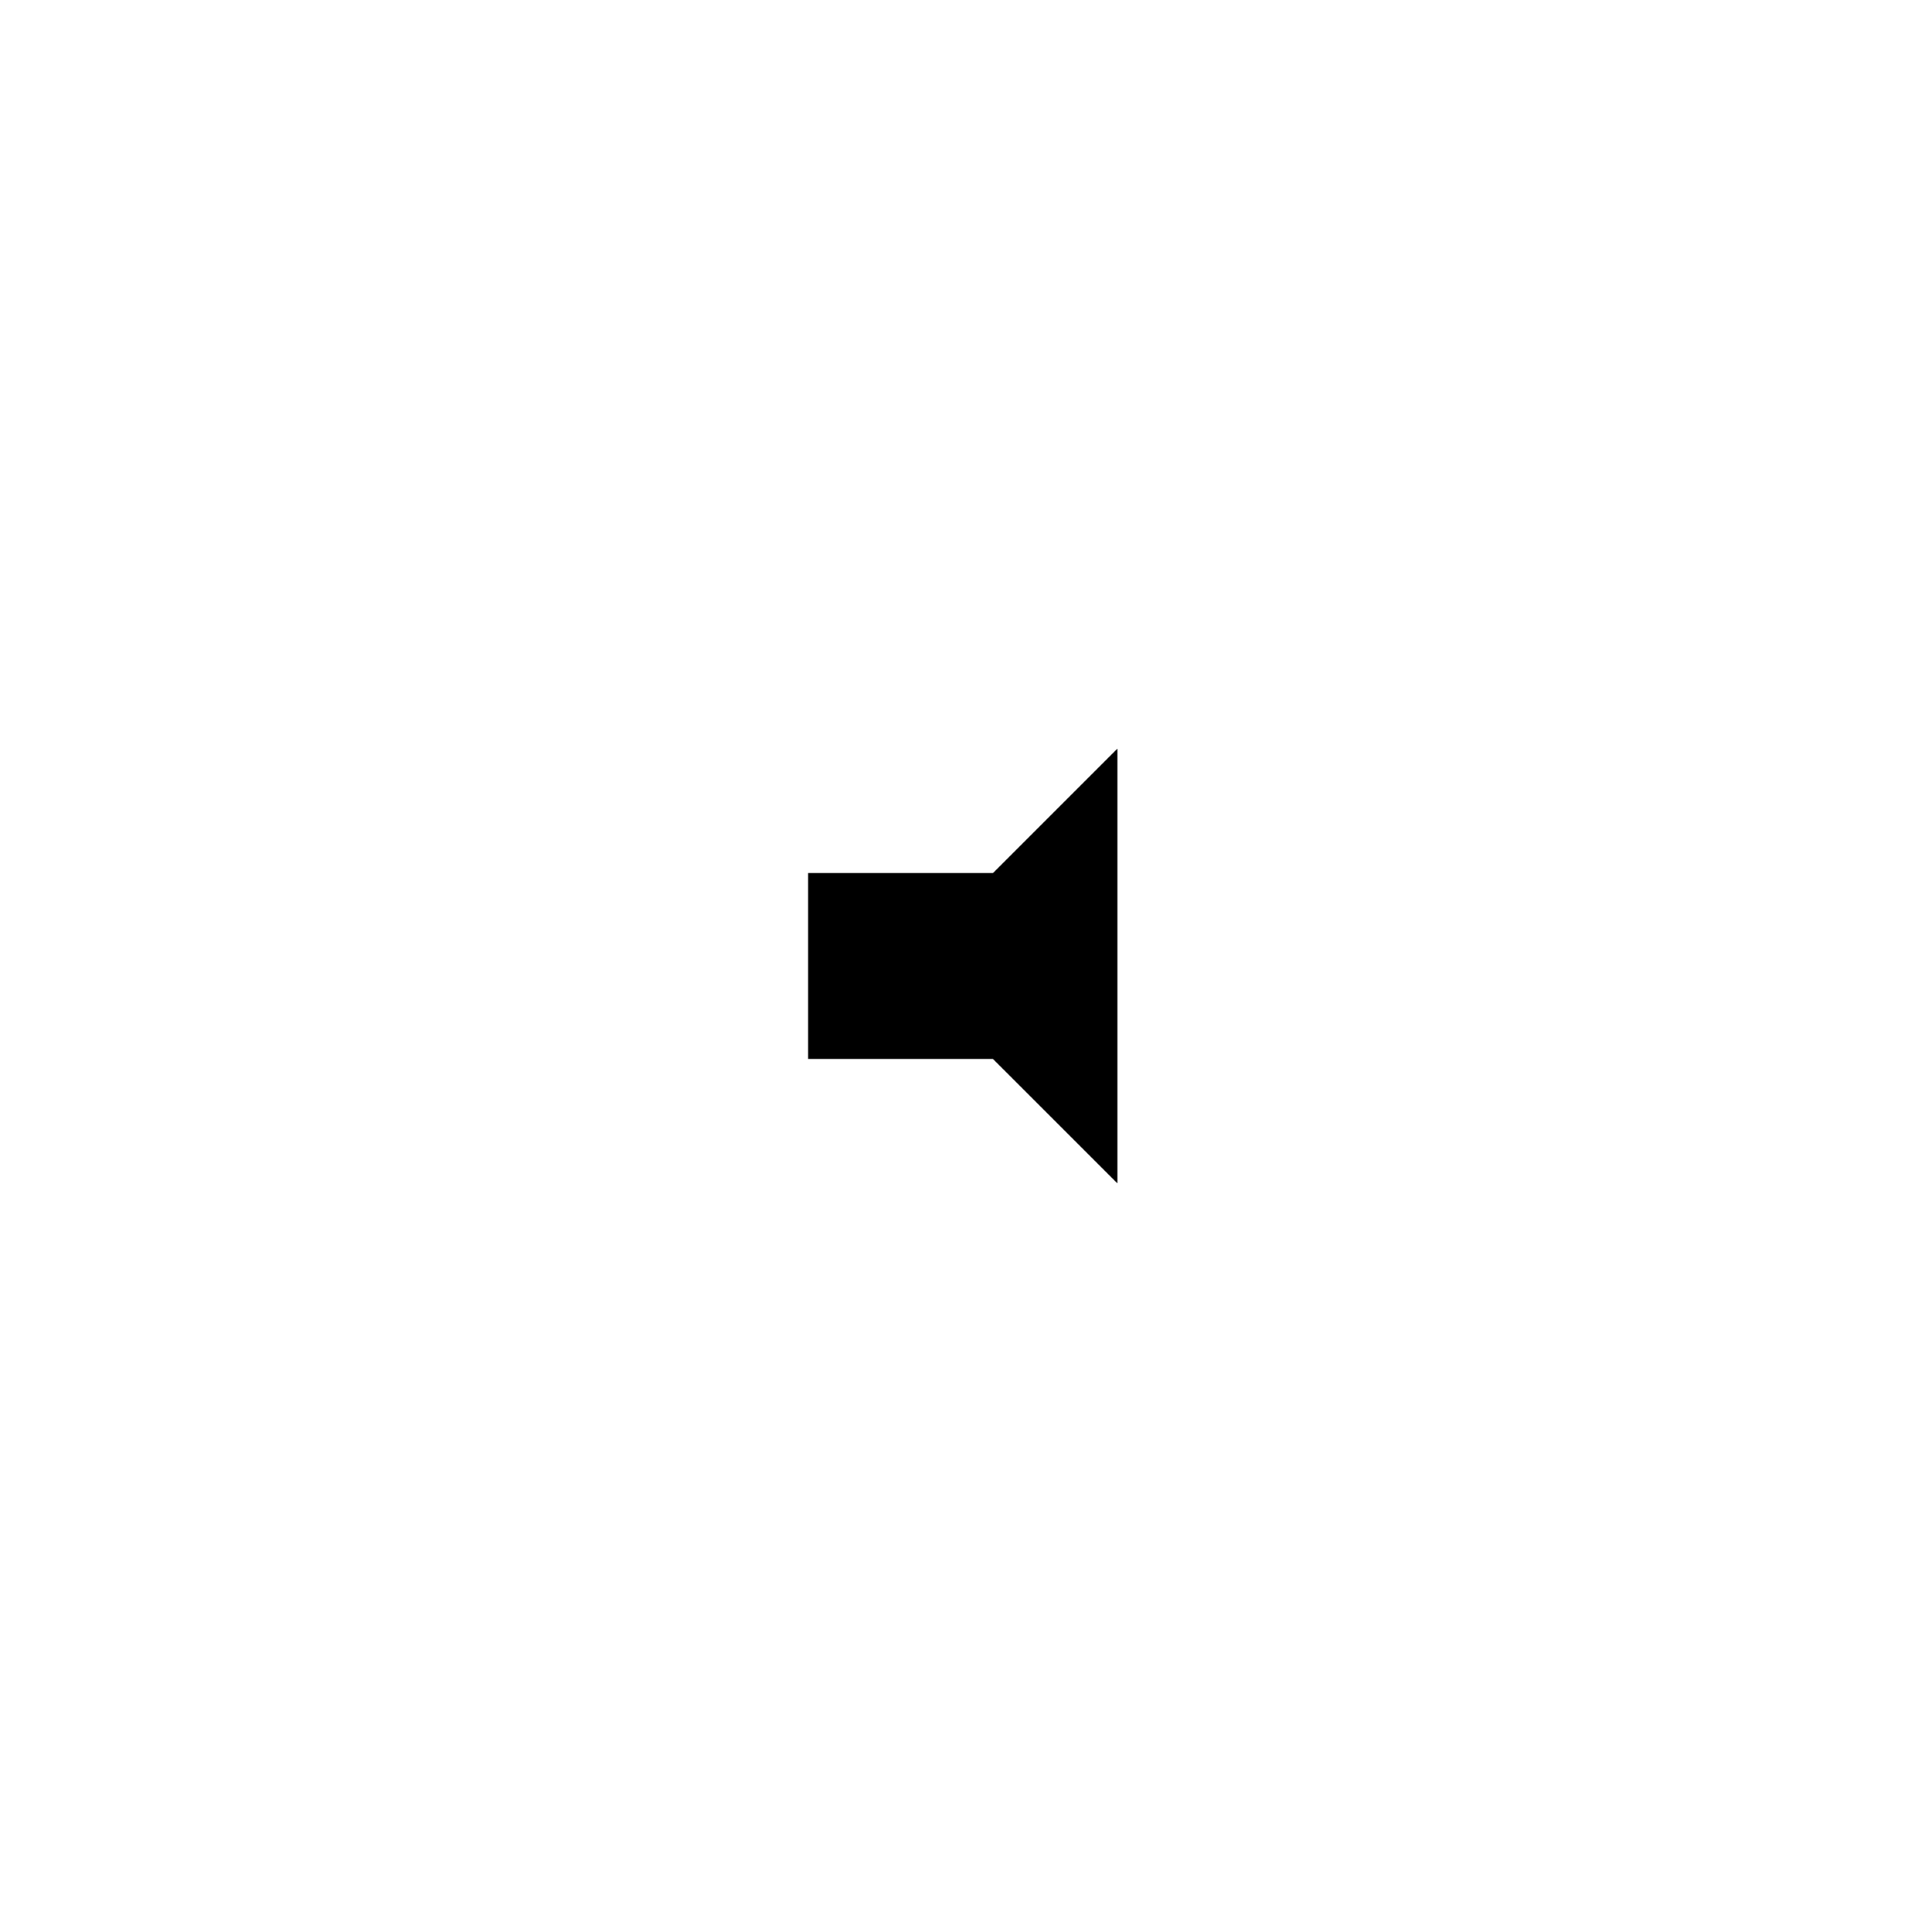
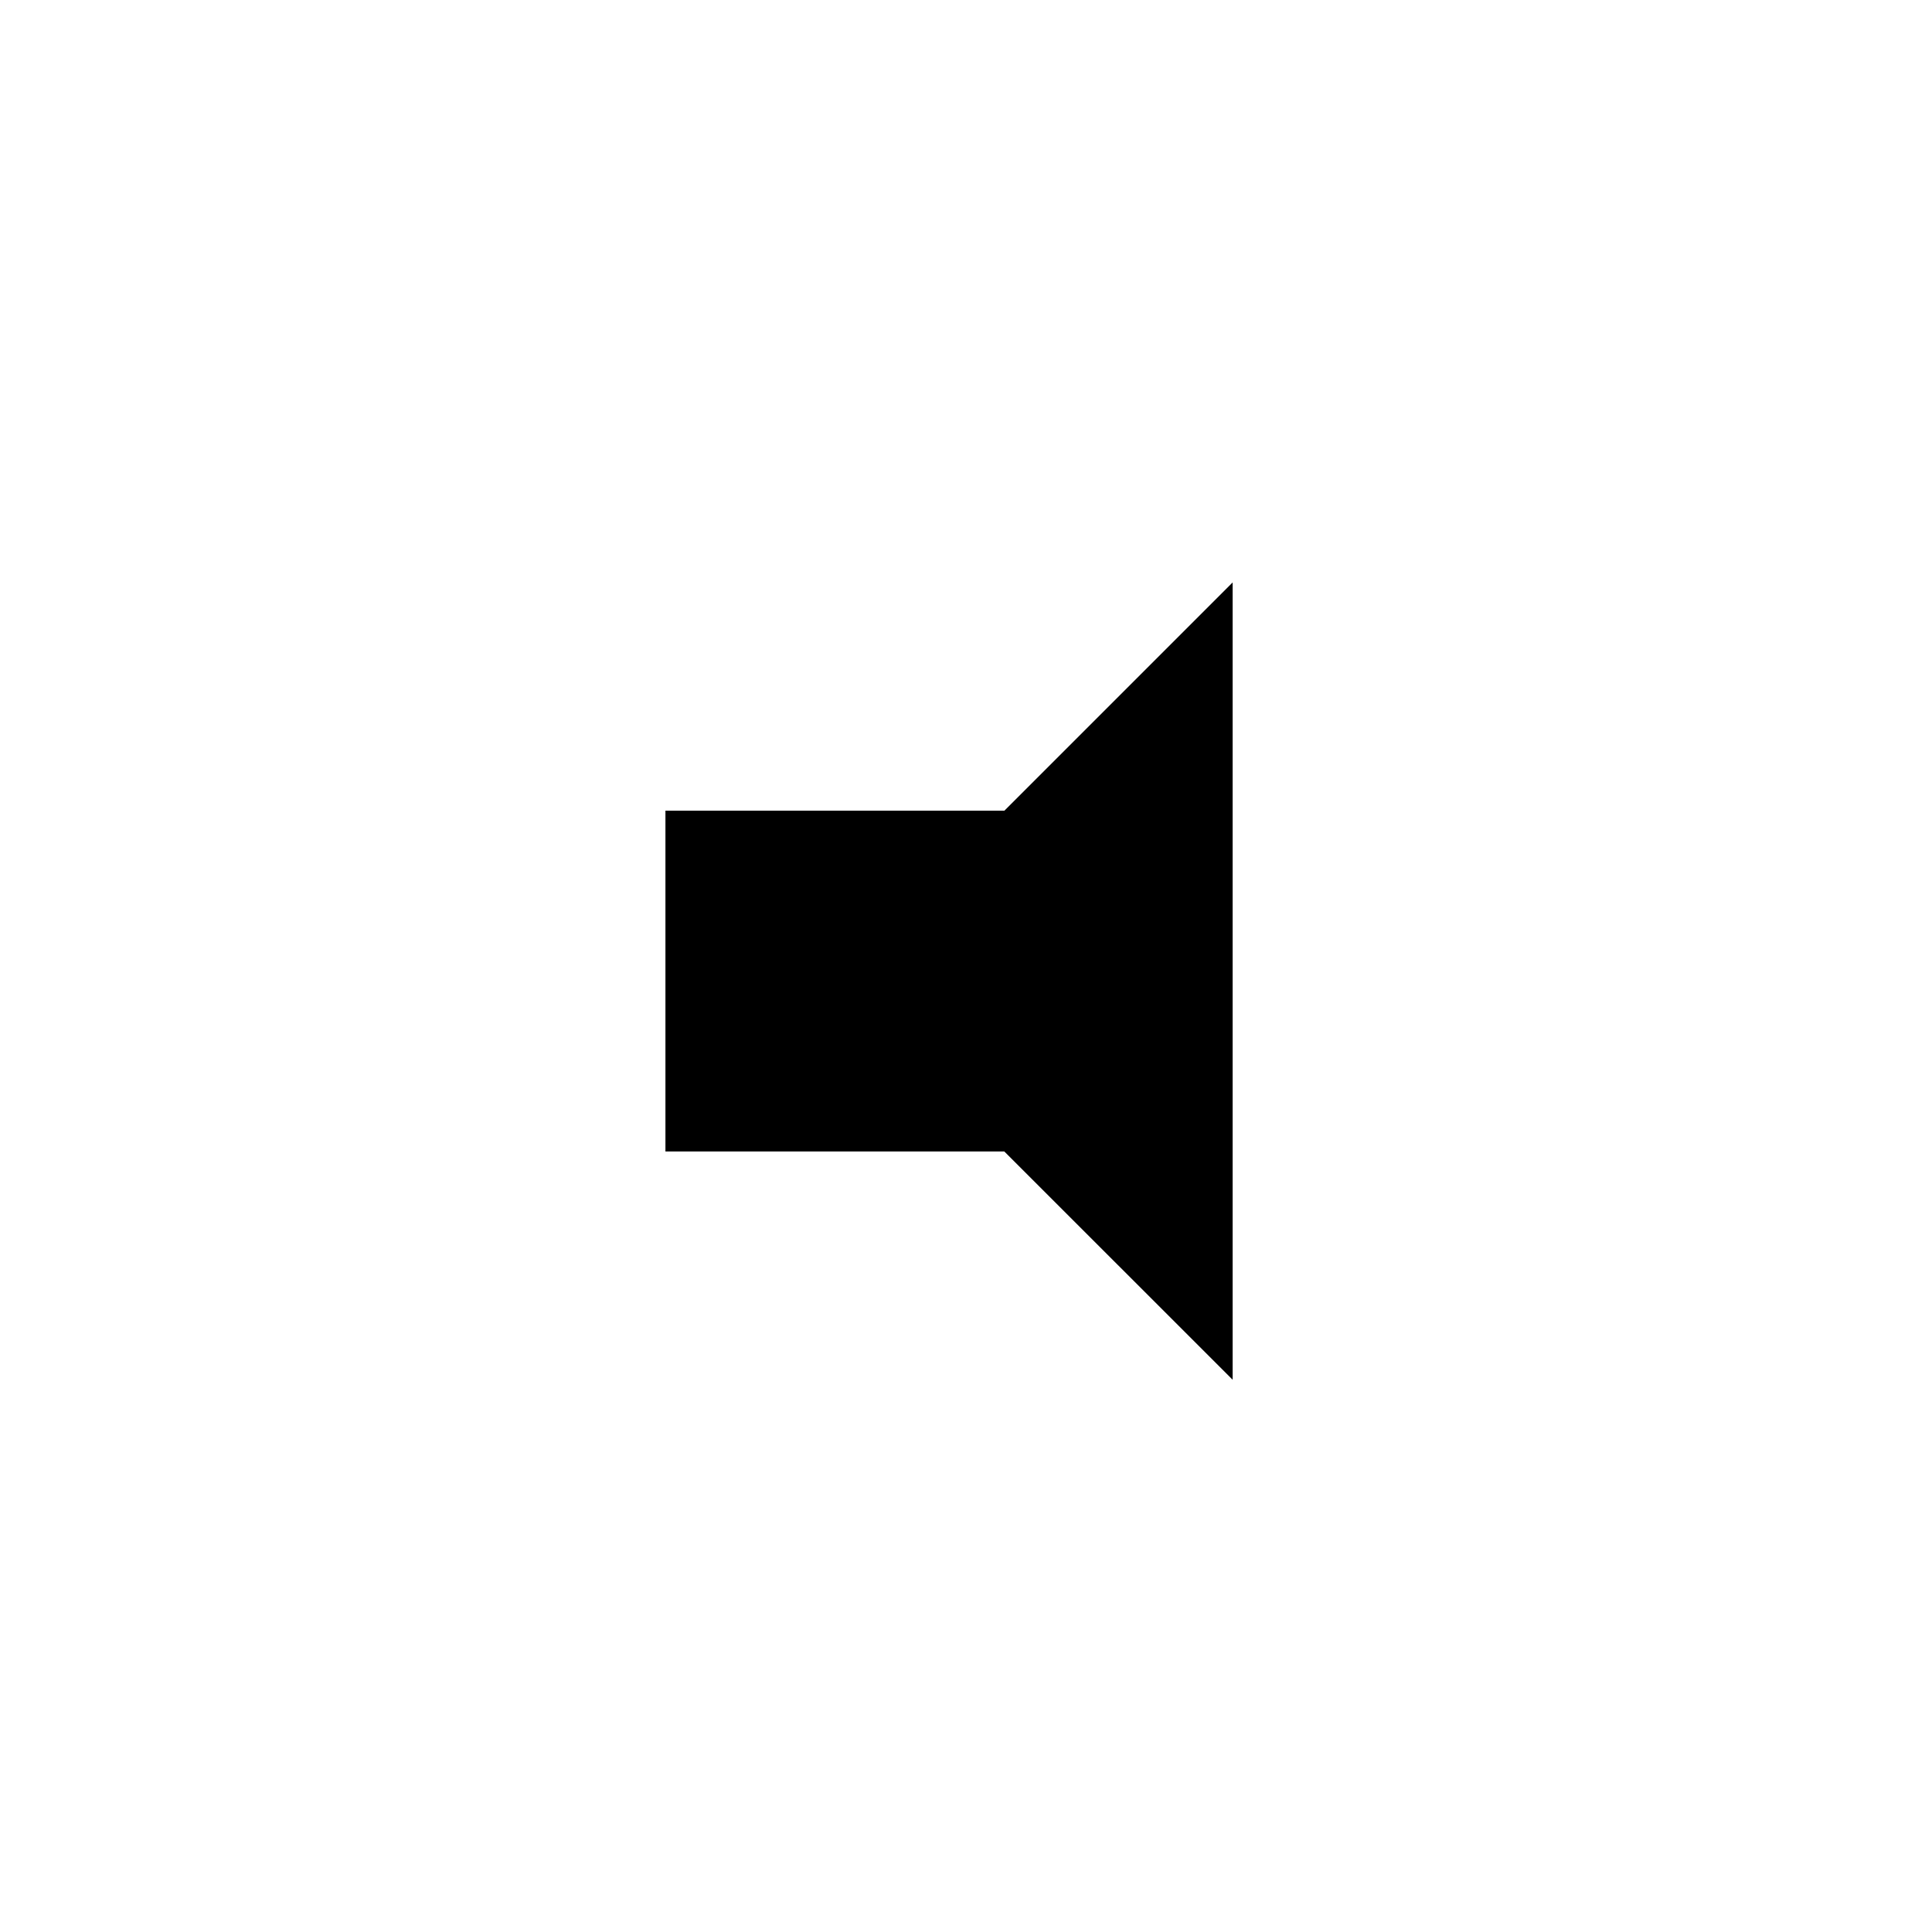
- <svg xmlns="http://www.w3.org/2000/svg" version="1.1" id="Layer_1" x="0px" y="0px" width="75px" height="75px" viewBox="0 0 75 75" enable-background="new 0 0 75 75" xml:space="preserve">
-   <circle fill="none" cx="37.501" cy="37.5" r="32.491" />
+ <svg xmlns="http://www.w3.org/2000/svg" version="1.1" id="Layer_1" x="0px" y="0px" width="128px" height="128px" viewBox="-26.5 -26.5 128 128" enable-background="new -26.5 -26.5 128 128" xml:space="preserve">
  <g>
    <g>
-       <rect x="31.371" y="33.892" width="7.216" height="7.215" />
+       <rect x="17.587" y="27.209" width="22.582" height="22.581" />
    </g>
-     <polygon points="43.378,45.939 34.938,37.501 43.378,29.061 43.378,37.501  " />
+     <polygon points="55.164,64.91 28.749,38.504 55.164,12.089 55.164,38.504  " />
  </g>
</svg>
